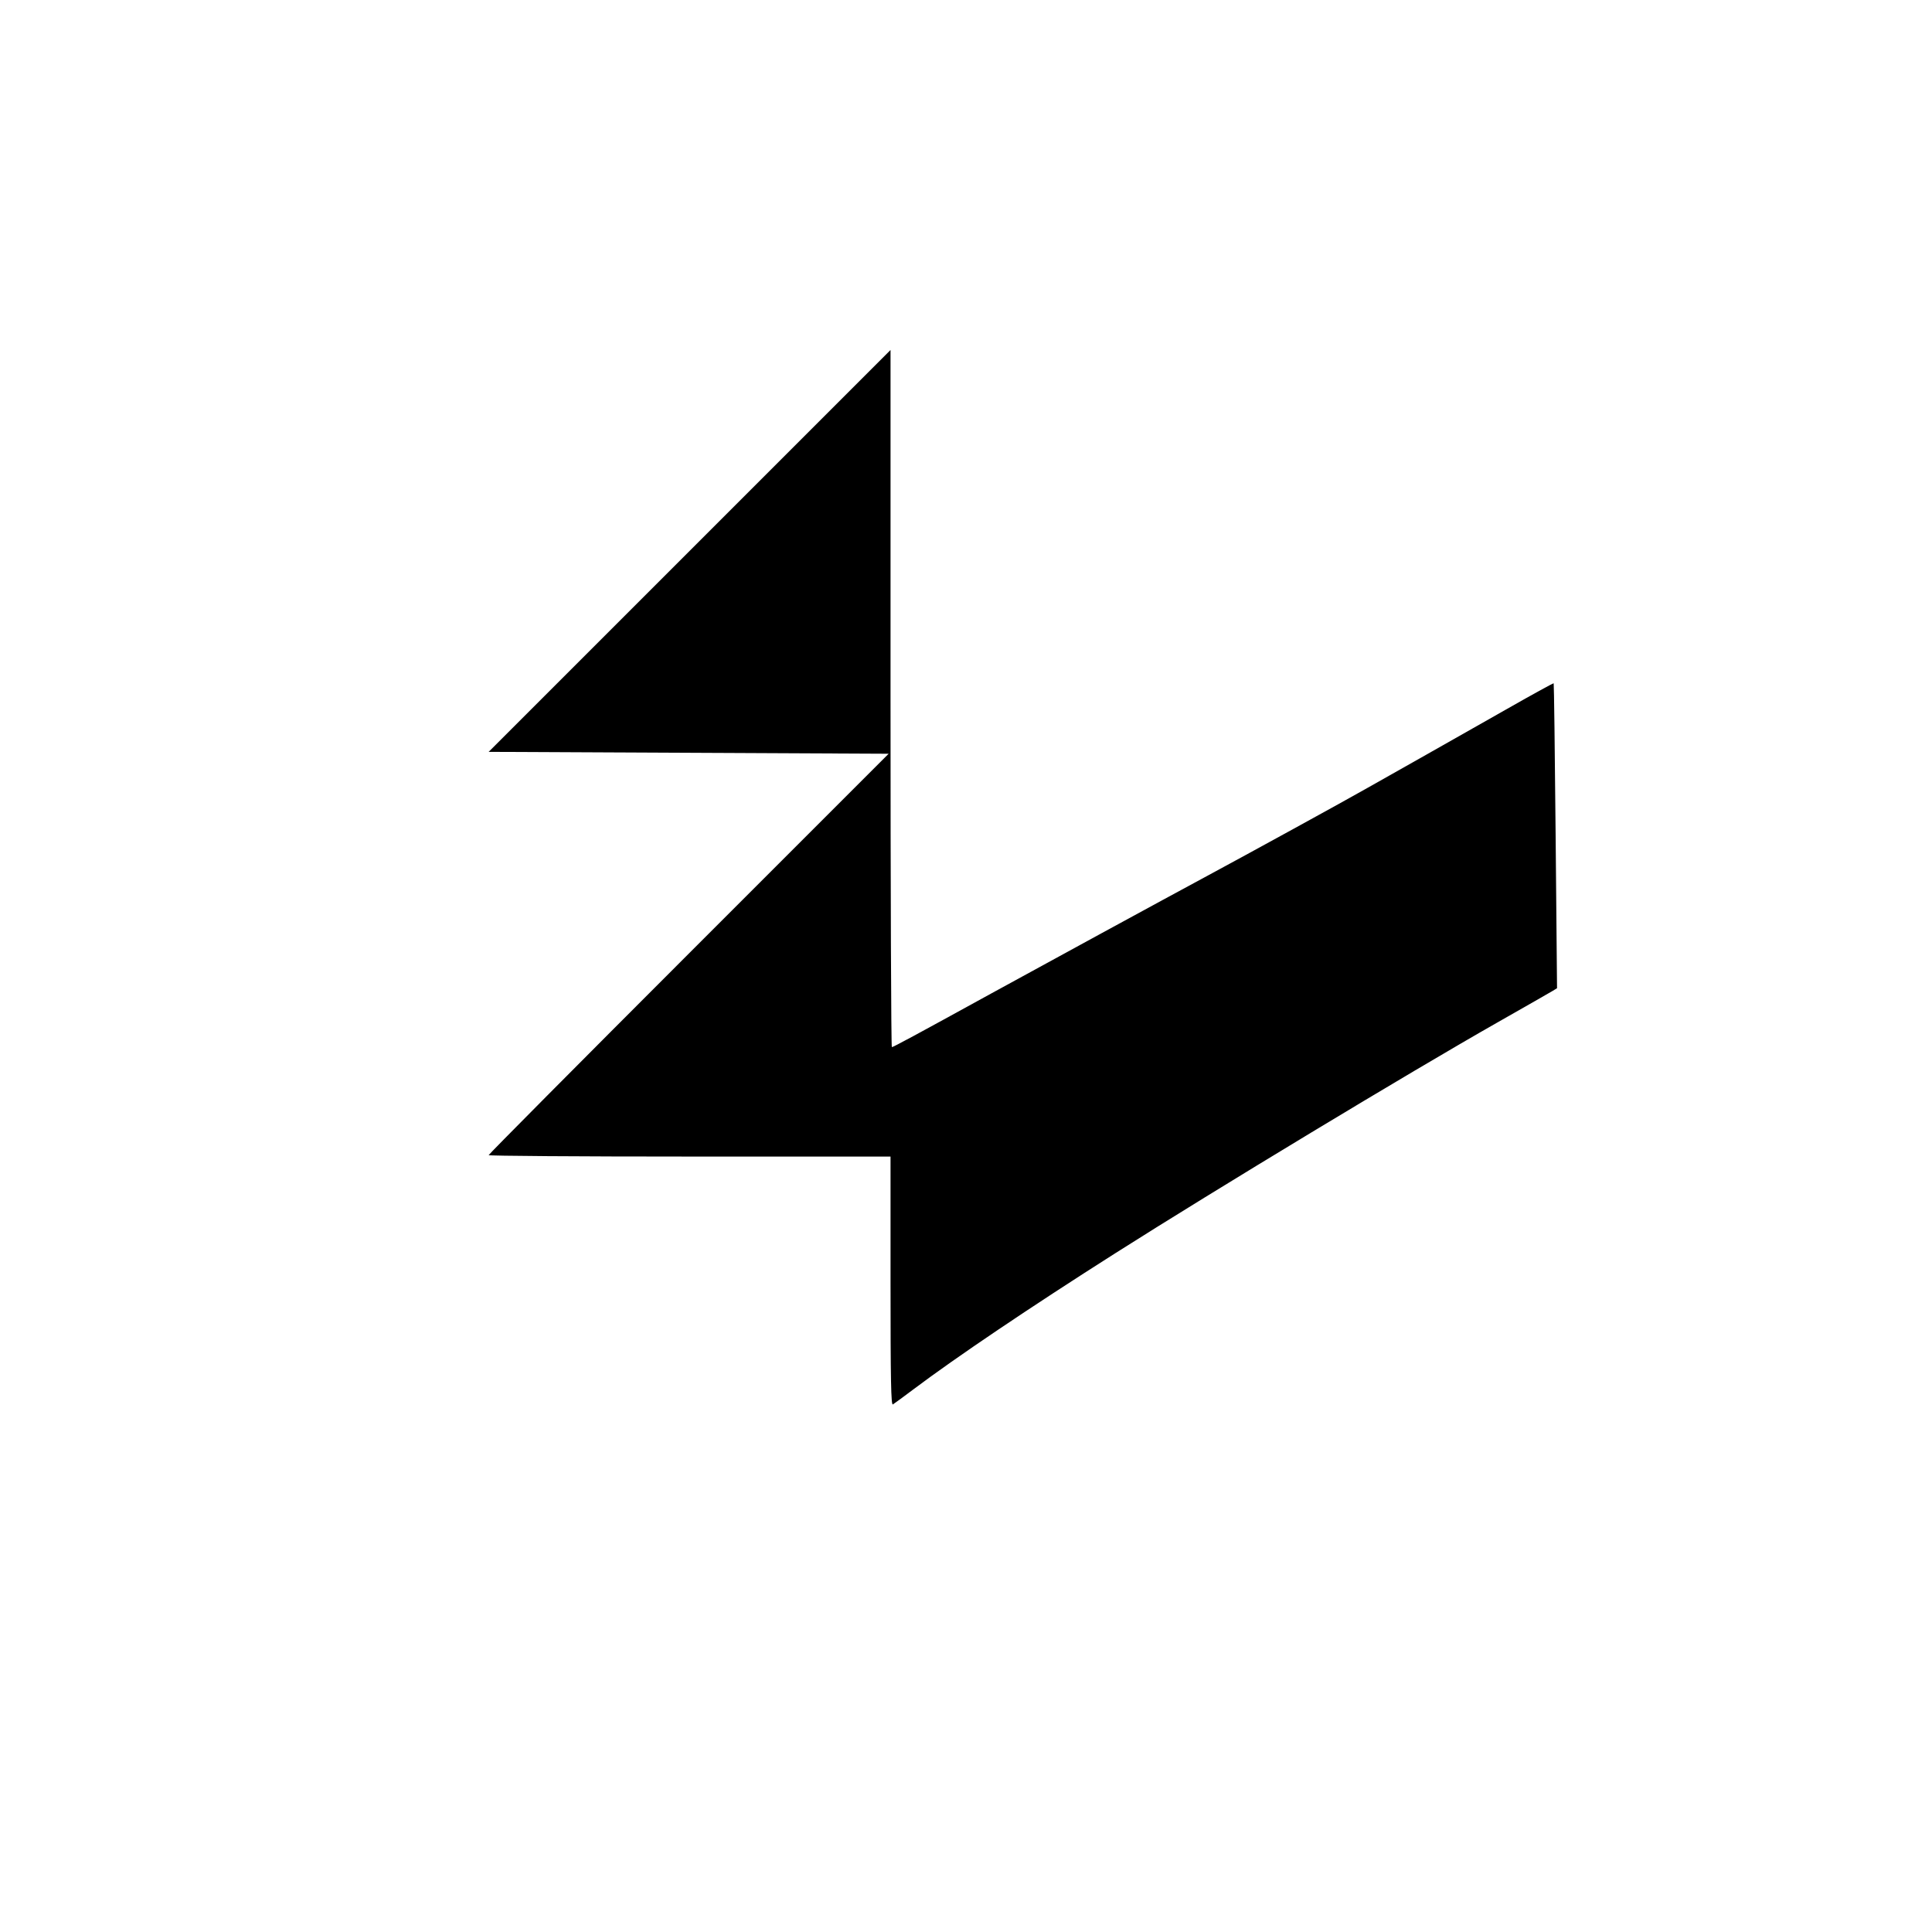
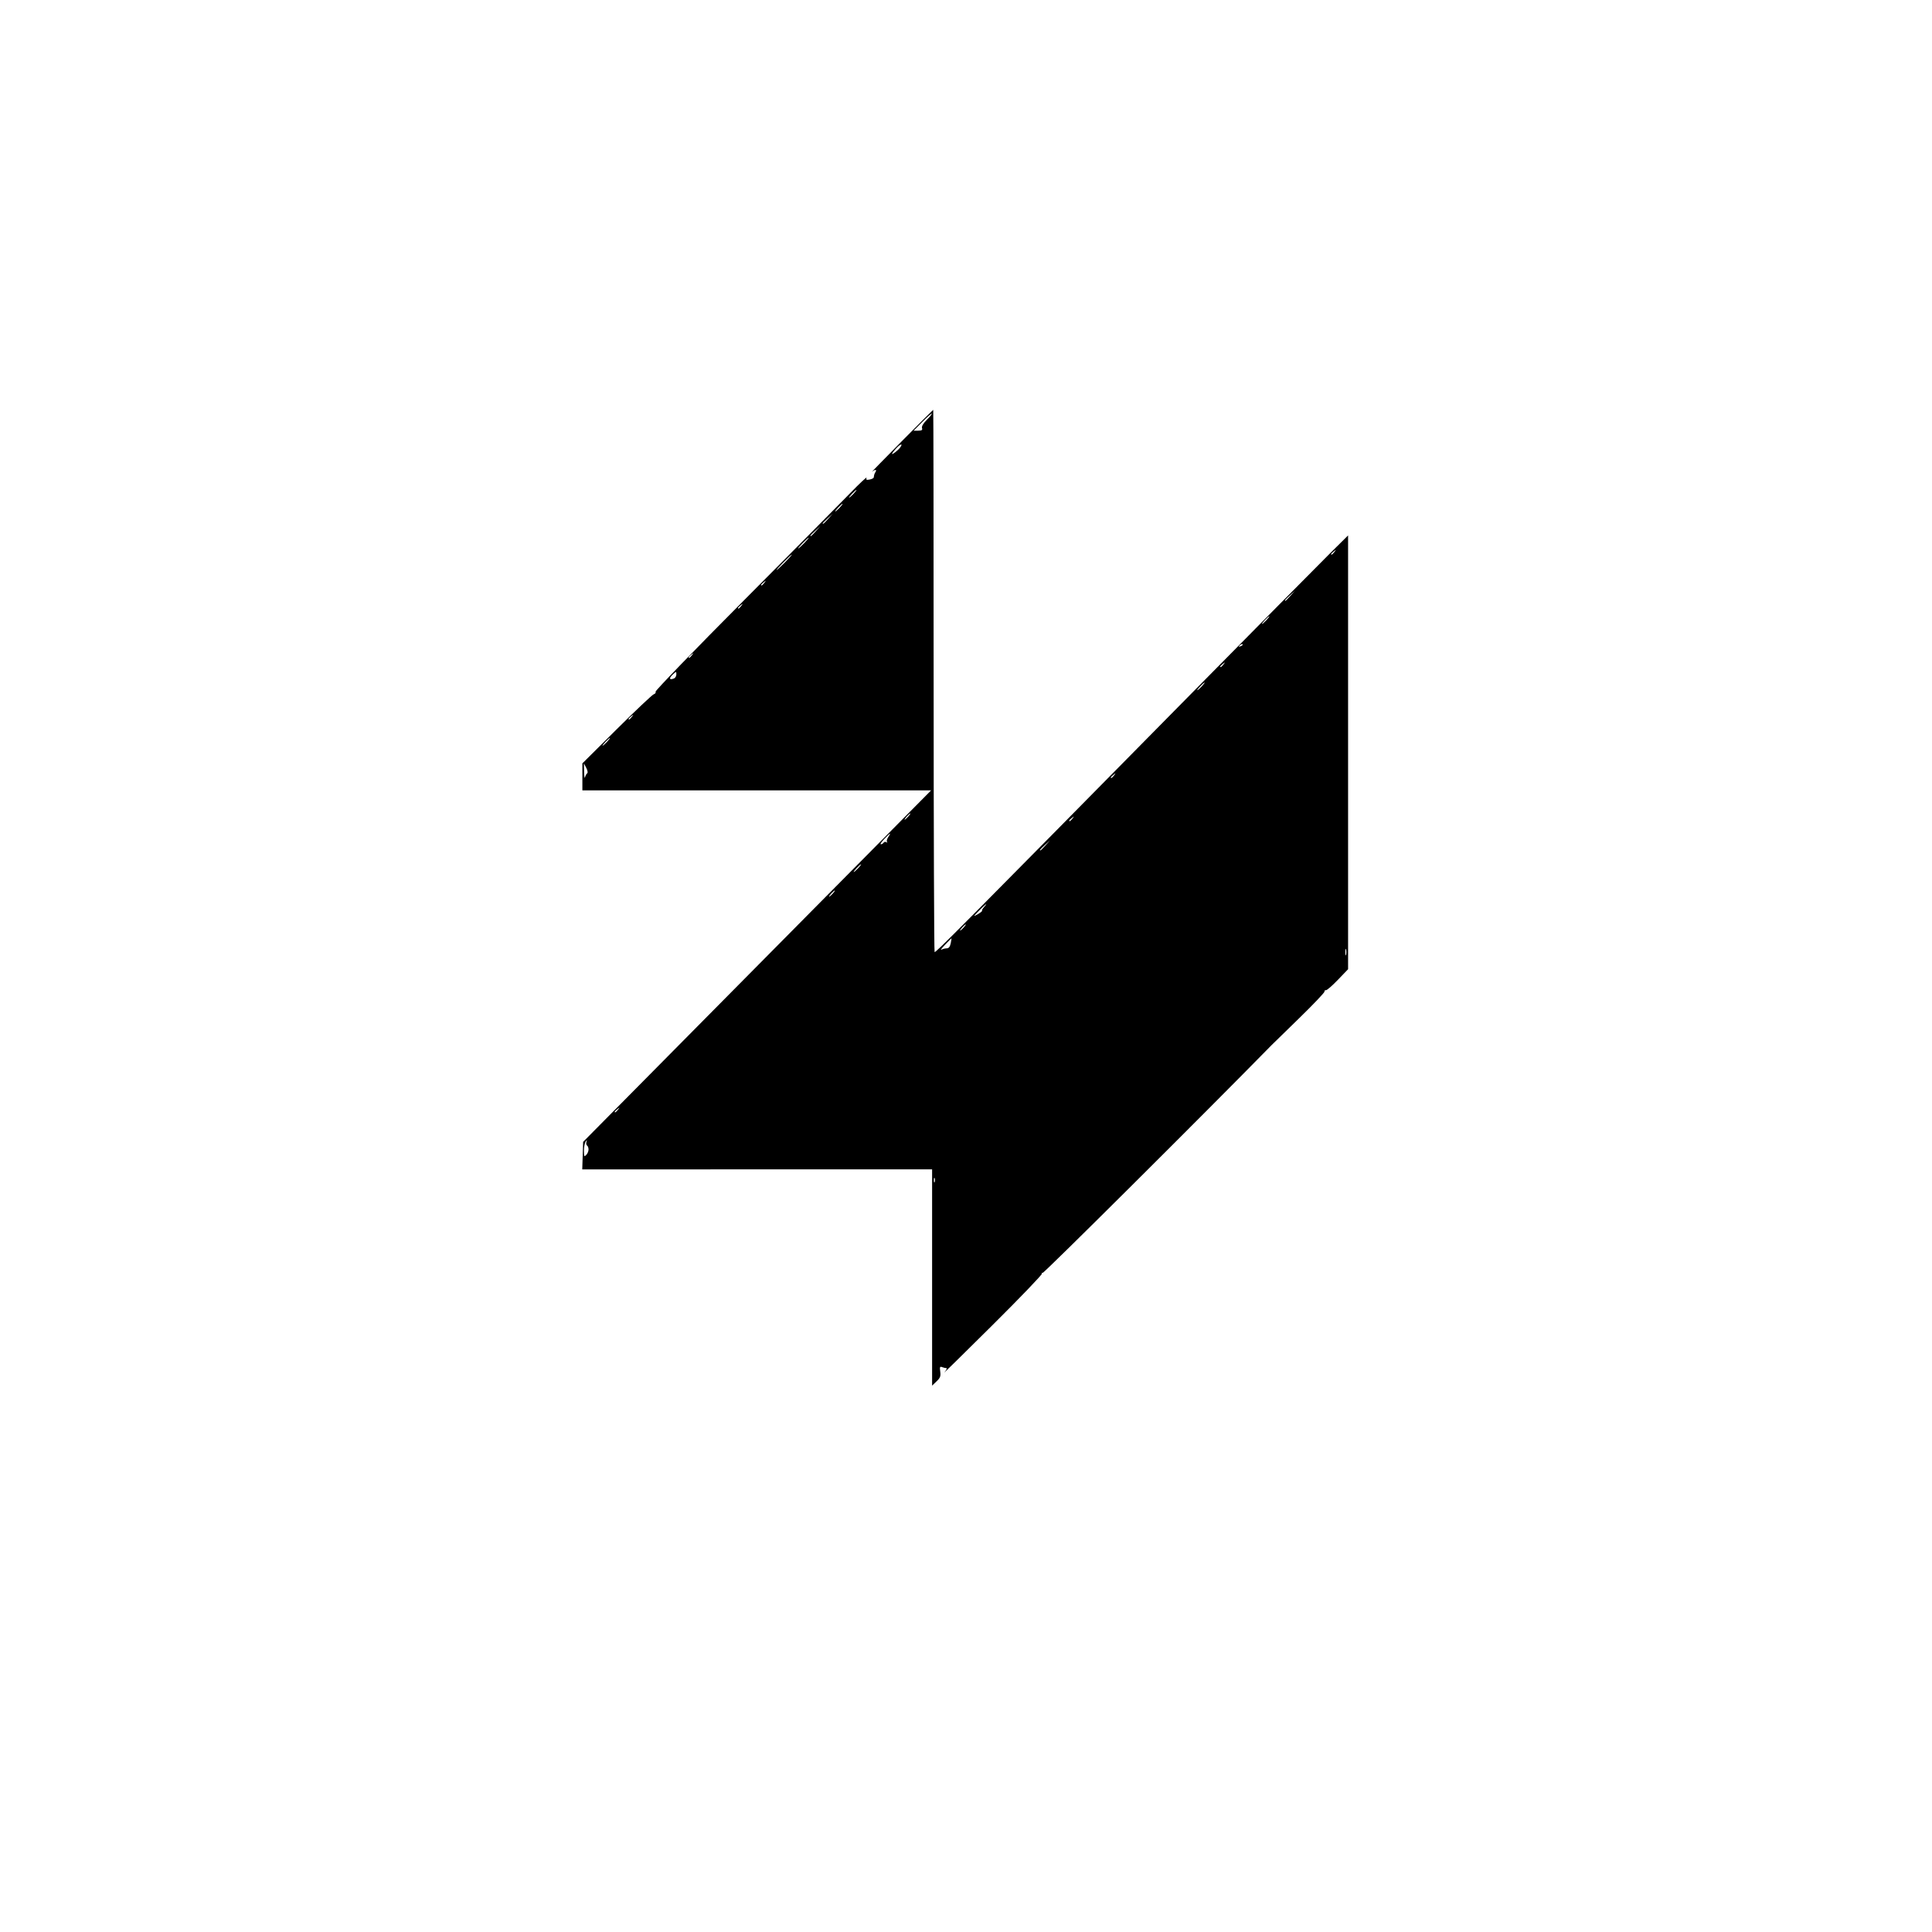
- <svg xmlns="http://www.w3.org/2000/svg" viewBox="0 0 1024 1024" width="1024" height="1024">
-   <path fill="black" stroke="none" fill-rule="evenodd" d="M472.00,679.06 L472.00,613.00 L365.50,613.00 C306.92,613.00 259.00,612.66 259.00,612.25 C259.00,611.83 306.70,563.80 365.00,505.50 L471.00,399.50 L365.00,399.00 L259.00,398.50 L365.50,292.00 L472.00,185.50 L472.00,370.25 C472.00,471.86 472.31,555.00 472.70,555.00 C473.44,555.00 485.28,548.61 525.50,526.50 C548.60,513.80 619.92,474.96 638.50,464.97 C661.85,452.40 712.35,424.69 725.00,417.49 C732.98,412.95 746.92,405.07 756.00,399.98 C765.08,394.88 783.90,384.21 797.83,376.27 C811.77,368.33 823.31,361.98 823.48,362.17 C823.65,362.35 824.12,398.79 824.52,443.14 L825.26,523.78 L822.88,525.23 C821.57,526.03 808.35,533.58 793.50,542.02 C746.75,568.59 644.50,630.34 591.00,664.32 C545.86,692.99 506.82,719.32 484.00,736.48 C478.77,740.41 473.94,743.96 473.25,744.37 C472.26,744.97 472.00,731.64 472.00,679.06 Z" />
+ <svg xmlns="http://www.w3.org/2000/svg" viewBox="0 0 1254 1254" width="1254" height="1254">
+   <path fill="black" stroke="none" fill-rule="evenodd" d="M605.00,829.19 L605.00,759.00 L601.25,758.99 C599.19,758.99 548.10,758.99 487.71,759.00 L377.92,759.02 L378.21,750.08 L378.50,741.14 L457.99,660.82 C501.72,616.64 552.53,565.31 570.92,546.75 L604.36,513.00 L491.18,513.00 L378.00,513.00 L378.00,504.24 L378.00,495.48 L400.25,473.37 C412.49,461.21 423.32,450.98 424.31,450.64 C425.31,450.30 425.84,449.55 425.49,448.99 C425.14,448.42 450.93,421.75 482.81,389.73 C514.68,357.70 545.77,326.32 551.90,320.00 C558.03,313.68 562.78,309.23 562.46,310.12 C562.00,311.42 562.40,311.65 564.44,311.26 C565.85,310.99 567.06,310.37 567.12,309.88 C567.40,307.94 567.56,307.45 568.32,306.25 C569.34,304.65 567.83,304.63 565.95,306.23 C565.15,306.91 573.72,298.13 584.99,286.73 C596.26,275.33 605.59,266.00 605.73,266.00 C605.87,266.00 605.99,345.05 605.99,441.67 C606.00,538.29 606.29,617.60 606.62,617.92 C607.24,618.51 616.84,608.85 767.03,456.50 C813.66,409.20 857.03,365.33 863.41,359.02 L875.00,347.53 L875.00,488.31 L875.00,629.08 L868.36,636.00 C864.71,639.80 861.23,642.82 860.61,642.70 C860.00,642.59 859.59,642.99 859.70,643.59 C859.81,644.19 852.38,652.00 843.20,660.93 C834.01,669.87 825.99,677.70 825.36,678.34 C781.36,723.24 677.35,826.72 676.66,826.29 C676.13,825.96 675.96,826.13 676.29,826.66 C676.62,827.19 661.97,842.45 643.73,860.56 C625.49,878.68 611.65,892.26 612.96,890.75 C614.27,889.24 614.86,888.00 614.26,888.00 C613.66,888.00 612.41,887.71 611.48,887.35 C610.05,886.80 609.87,887.24 610.28,890.28 C610.68,893.26 610.28,894.32 607.88,896.61 L605.00,899.37 L605.00,829.19 Z M606.66,764.75 C606.38,764.06 606.16,764.62 606.16,766.00 C606.16,767.38 606.38,767.94 606.66,767.25 C606.94,766.56 606.94,765.44 606.66,764.75 Z M382.00,746.13 C382.00,745.02 381.57,743.85 381.04,743.53 C380.52,743.20 380.34,742.16 380.64,741.22 C381.11,739.76 381.03,739.73 380.11,741.00 C379.52,741.83 379.02,744.44 379.02,746.82 C379.00,750.66 379.17,750.98 380.50,749.64 C381.32,748.82 382.00,747.24 382.00,746.13 Z M401.13,720.25 C402.37,718.66 402.34,718.63 400.75,719.87 C399.79,720.63 399.00,721.41 399.00,721.62 C399.00,722.45 399.82,721.92 401.13,720.25 Z M873.69,616.25 C873.44,615.29 873.23,616.08 873.23,618.00 C873.23,619.92 873.44,620.71 873.69,619.75 C873.94,618.79 873.94,617.21 873.69,616.25 Z M614.45,615.54 C615.84,615.51 616.60,614.56 617.08,612.25 C617.45,610.46 617.67,609.00 617.58,609.00 C617.48,609.00 615.63,610.87 613.45,613.15 C611.28,615.43 610.17,616.91 611.00,616.43 C611.82,615.96 613.38,615.56 614.45,615.54 Z M625.50,602.00 C626.50,600.90 627.08,600.00 626.81,600.00 C626.53,600.00 625.50,600.90 624.50,602.00 C623.50,603.10 622.92,604.00 623.19,604.00 C623.47,604.00 624.50,603.10 625.50,602.00 Z M637.43,591.10 C637.19,590.86 637.74,589.84 638.65,588.83 C641.85,585.30 639.36,587.04 635.45,591.08 C631.55,595.10 631.54,595.13 634.69,593.35 C636.44,592.35 637.67,591.34 637.43,591.10 Z M540.50,580.00 C541.50,578.90 542.08,578.00 541.81,578.00 C541.53,578.00 540.50,578.90 539.50,580.00 C538.50,581.10 537.92,582.00 538.19,582.00 C538.47,582.00 539.50,581.10 540.50,580.00 Z M557.00,563.50 C558.29,562.12 559.12,561.00 558.85,561.00 C558.57,561.00 557.29,562.12 556.00,563.50 C554.71,564.88 553.88,566.00 554.15,566.00 C554.43,566.00 555.71,564.88 557.00,563.50 Z M678.56,548.75 L681.50,545.50 L678.25,548.44 C675.22,551.17 674.54,552.00 675.31,552.00 C675.49,552.00 676.95,550.54 678.56,548.75 Z M573.51,546.98 C573.86,546.42 574.67,546.27 575.32,546.64 C575.97,547.02 576.16,546.95 575.75,546.49 C575.33,546.03 575.68,544.61 576.52,543.33 C578.64,540.10 577.96,540.41 574.00,544.50 C572.13,546.42 571.12,548.00 571.74,548.00 C572.37,548.00 573.16,547.54 573.51,546.98 Z M696.13,531.25 C697.37,529.66 697.34,529.63 695.75,530.87 C694.79,531.63 694.00,532.41 694.00,532.62 C694.00,533.45 694.82,532.92 696.13,531.25 Z M589.50,530.00 C590.50,528.90 591.08,528.00 590.81,528.00 C590.53,528.00 589.50,528.90 588.50,530.00 C587.50,531.10 586.92,532.00 587.19,532.00 C587.47,532.00 588.50,531.10 589.50,530.00 Z M381.15,501.92 C381.66,501.60 381.39,500.07 380.54,498.42 L379.01,495.50 L379.12,501.00 C379.18,504.02 379.46,505.60 379.73,504.50 C380.01,503.40 380.64,502.24 381.15,501.92 Z M723.13,503.25 C724.37,501.66 724.34,501.63 722.75,502.87 C721.79,503.63 721.00,504.41 721.00,504.62 C721.00,505.45 721.82,504.92 723.13,503.25 Z M394.00,481.50 C395.29,480.12 396.12,479.00 395.85,479.00 C395.57,479.00 394.29,480.12 393.00,481.50 C391.71,482.88 390.88,484.00 391.15,484.00 C391.43,484.00 392.71,482.88 394.00,481.50 Z M410.13,465.25 C411.37,463.66 411.34,463.63 409.75,464.87 C408.08,466.18 407.55,467.00 408.38,467.00 C408.59,467.00 409.37,466.21 410.13,465.25 Z M780.00,445.50 C781.29,444.12 782.12,443.00 781.85,443.00 C781.57,443.00 780.29,444.12 779.00,445.50 C777.71,446.88 776.88,448.00 777.15,448.00 C777.43,448.00 778.71,446.88 780.00,445.50 Z M437.42,440.39 C438.29,440.06 439.00,438.86 439.00,437.74 C439.00,435.75 438.94,435.75 437.00,437.50 C434.04,440.18 434.25,441.61 437.42,440.39 Z M794.13,431.25 C795.37,429.66 795.34,429.63 793.75,430.87 C792.79,431.63 792.00,432.41 792.00,432.62 C792.00,433.45 792.82,432.92 794.13,431.25 Z M449.13,425.25 C450.37,423.66 450.34,423.63 448.75,424.87 C447.08,426.18 446.55,427.00 447.38,427.00 C447.59,427.00 448.37,426.21 449.13,425.25 Z M806.53,418.19 C806.22,417.89 805.41,418.19 804.73,418.88 C803.75,419.86 803.87,419.98 805.29,419.44 C806.28,419.06 806.83,418.50 806.53,418.19 Z M822.00,402.50 C823.29,401.12 824.12,400.00 823.85,400.00 C823.57,400.00 822.29,401.12 821.00,402.50 C819.71,403.88 818.88,405.00 819.15,405.00 C819.43,405.00 820.71,403.88 822.00,402.50 Z M481.13,393.25 C482.37,391.66 482.34,391.63 480.75,392.87 C479.08,394.18 478.55,395.00 479.38,395.00 C479.59,395.00 480.37,394.21 481.13,393.25 Z M837.56,386.75 L840.50,383.50 L837.25,386.44 C834.22,389.17 833.54,390.00 834.31,390.00 C834.49,390.00 835.95,388.54 837.56,386.75 Z M496.13,378.25 C497.37,376.66 497.34,376.63 495.75,377.87 C494.08,379.18 493.55,380.00 494.38,380.00 C494.59,380.00 495.37,379.21 496.13,378.25 Z M509.50,365.00 C512.21,362.25 514.20,360.00 513.92,360.00 C513.65,360.00 511.21,362.25 508.50,365.00 C505.79,367.75 503.80,370.00 504.08,370.00 C504.35,370.00 506.79,367.75 509.50,365.00 Z M866.13,358.25 C867.37,356.66 867.34,356.63 865.75,357.87 C864.79,358.63 864.00,359.41 864.00,359.62 C864.00,360.45 864.82,359.92 866.13,358.25 Z M522.00,352.50 C523.87,350.57 525.17,349.00 524.89,349.00 C524.62,349.00 522.87,350.57 521.00,352.50 C519.13,354.43 517.83,356.00 518.11,356.00 C518.38,356.00 520.13,354.43 522.00,352.50 Z M529.56,344.75 L532.50,341.50 L529.25,344.44 C527.46,346.05 526.00,347.51 526.00,347.69 C526.00,348.46 526.83,347.78 529.56,344.75 Z M537.56,336.75 L540.50,333.50 L537.25,336.44 C535.46,338.05 534.00,339.51 534.00,339.69 C534.00,340.46 534.83,339.78 537.56,336.75 Z M545.00,329.50 C546.29,328.12 547.12,327.00 546.85,327.00 C546.57,327.00 545.29,328.12 544.00,329.50 C542.71,330.88 541.88,332.00 542.15,332.00 C542.43,332.00 543.71,330.88 545.00,329.50 Z M554.00,320.50 C555.29,319.12 556.12,318.00 555.85,318.00 C555.57,318.00 554.29,319.12 553.00,320.50 C551.71,321.88 550.88,323.00 551.15,323.00 C551.43,323.00 552.71,321.88 554.00,320.50 Z M584.23,290.50 C586.25,287.76 584.62,287.90 582.00,290.70 C580.35,292.45 579.00,294.21 579.00,294.60 C579.00,295.34 582.96,292.24 584.23,290.50 Z M598.45,277.83 C598.11,276.77 599.24,274.82 601.56,272.51 C603.56,270.51 605.02,268.68 604.79,268.46 C604.57,268.24 601.82,270.65 598.68,273.82 L592.97,279.58 L595.98,279.54 C598.32,279.51 598.86,279.14 598.45,277.83 Z" />
</svg>
